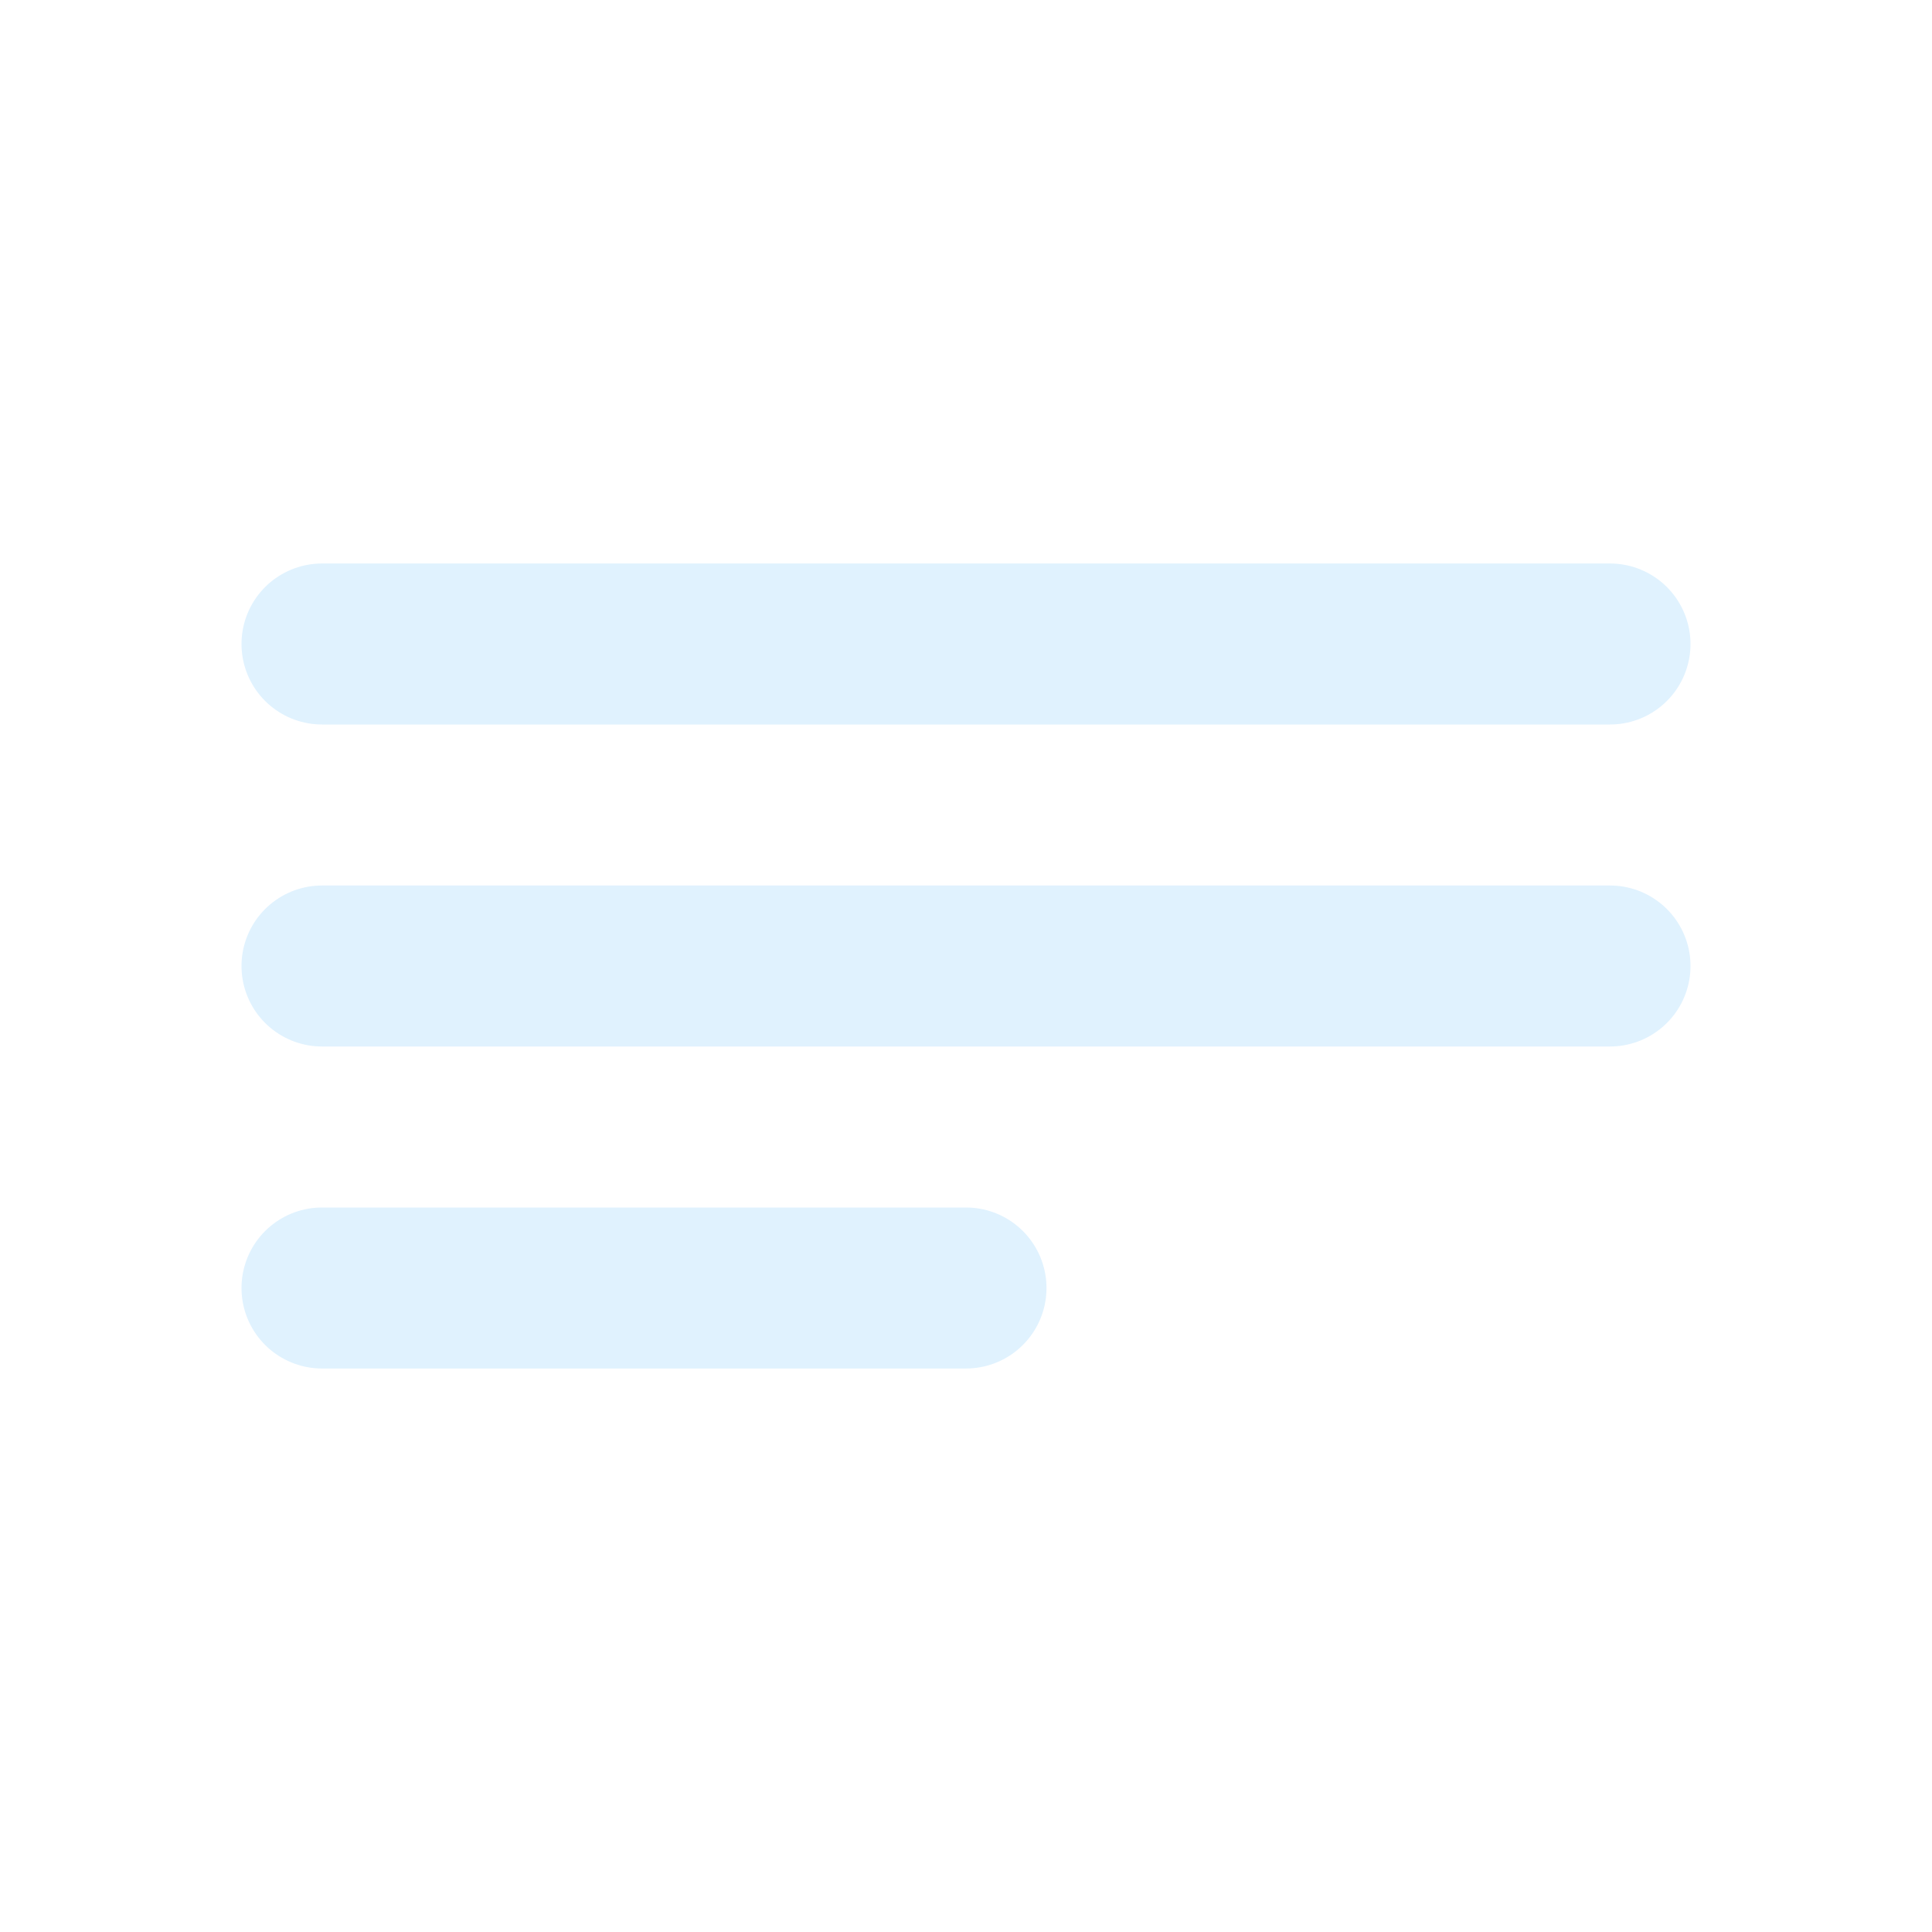
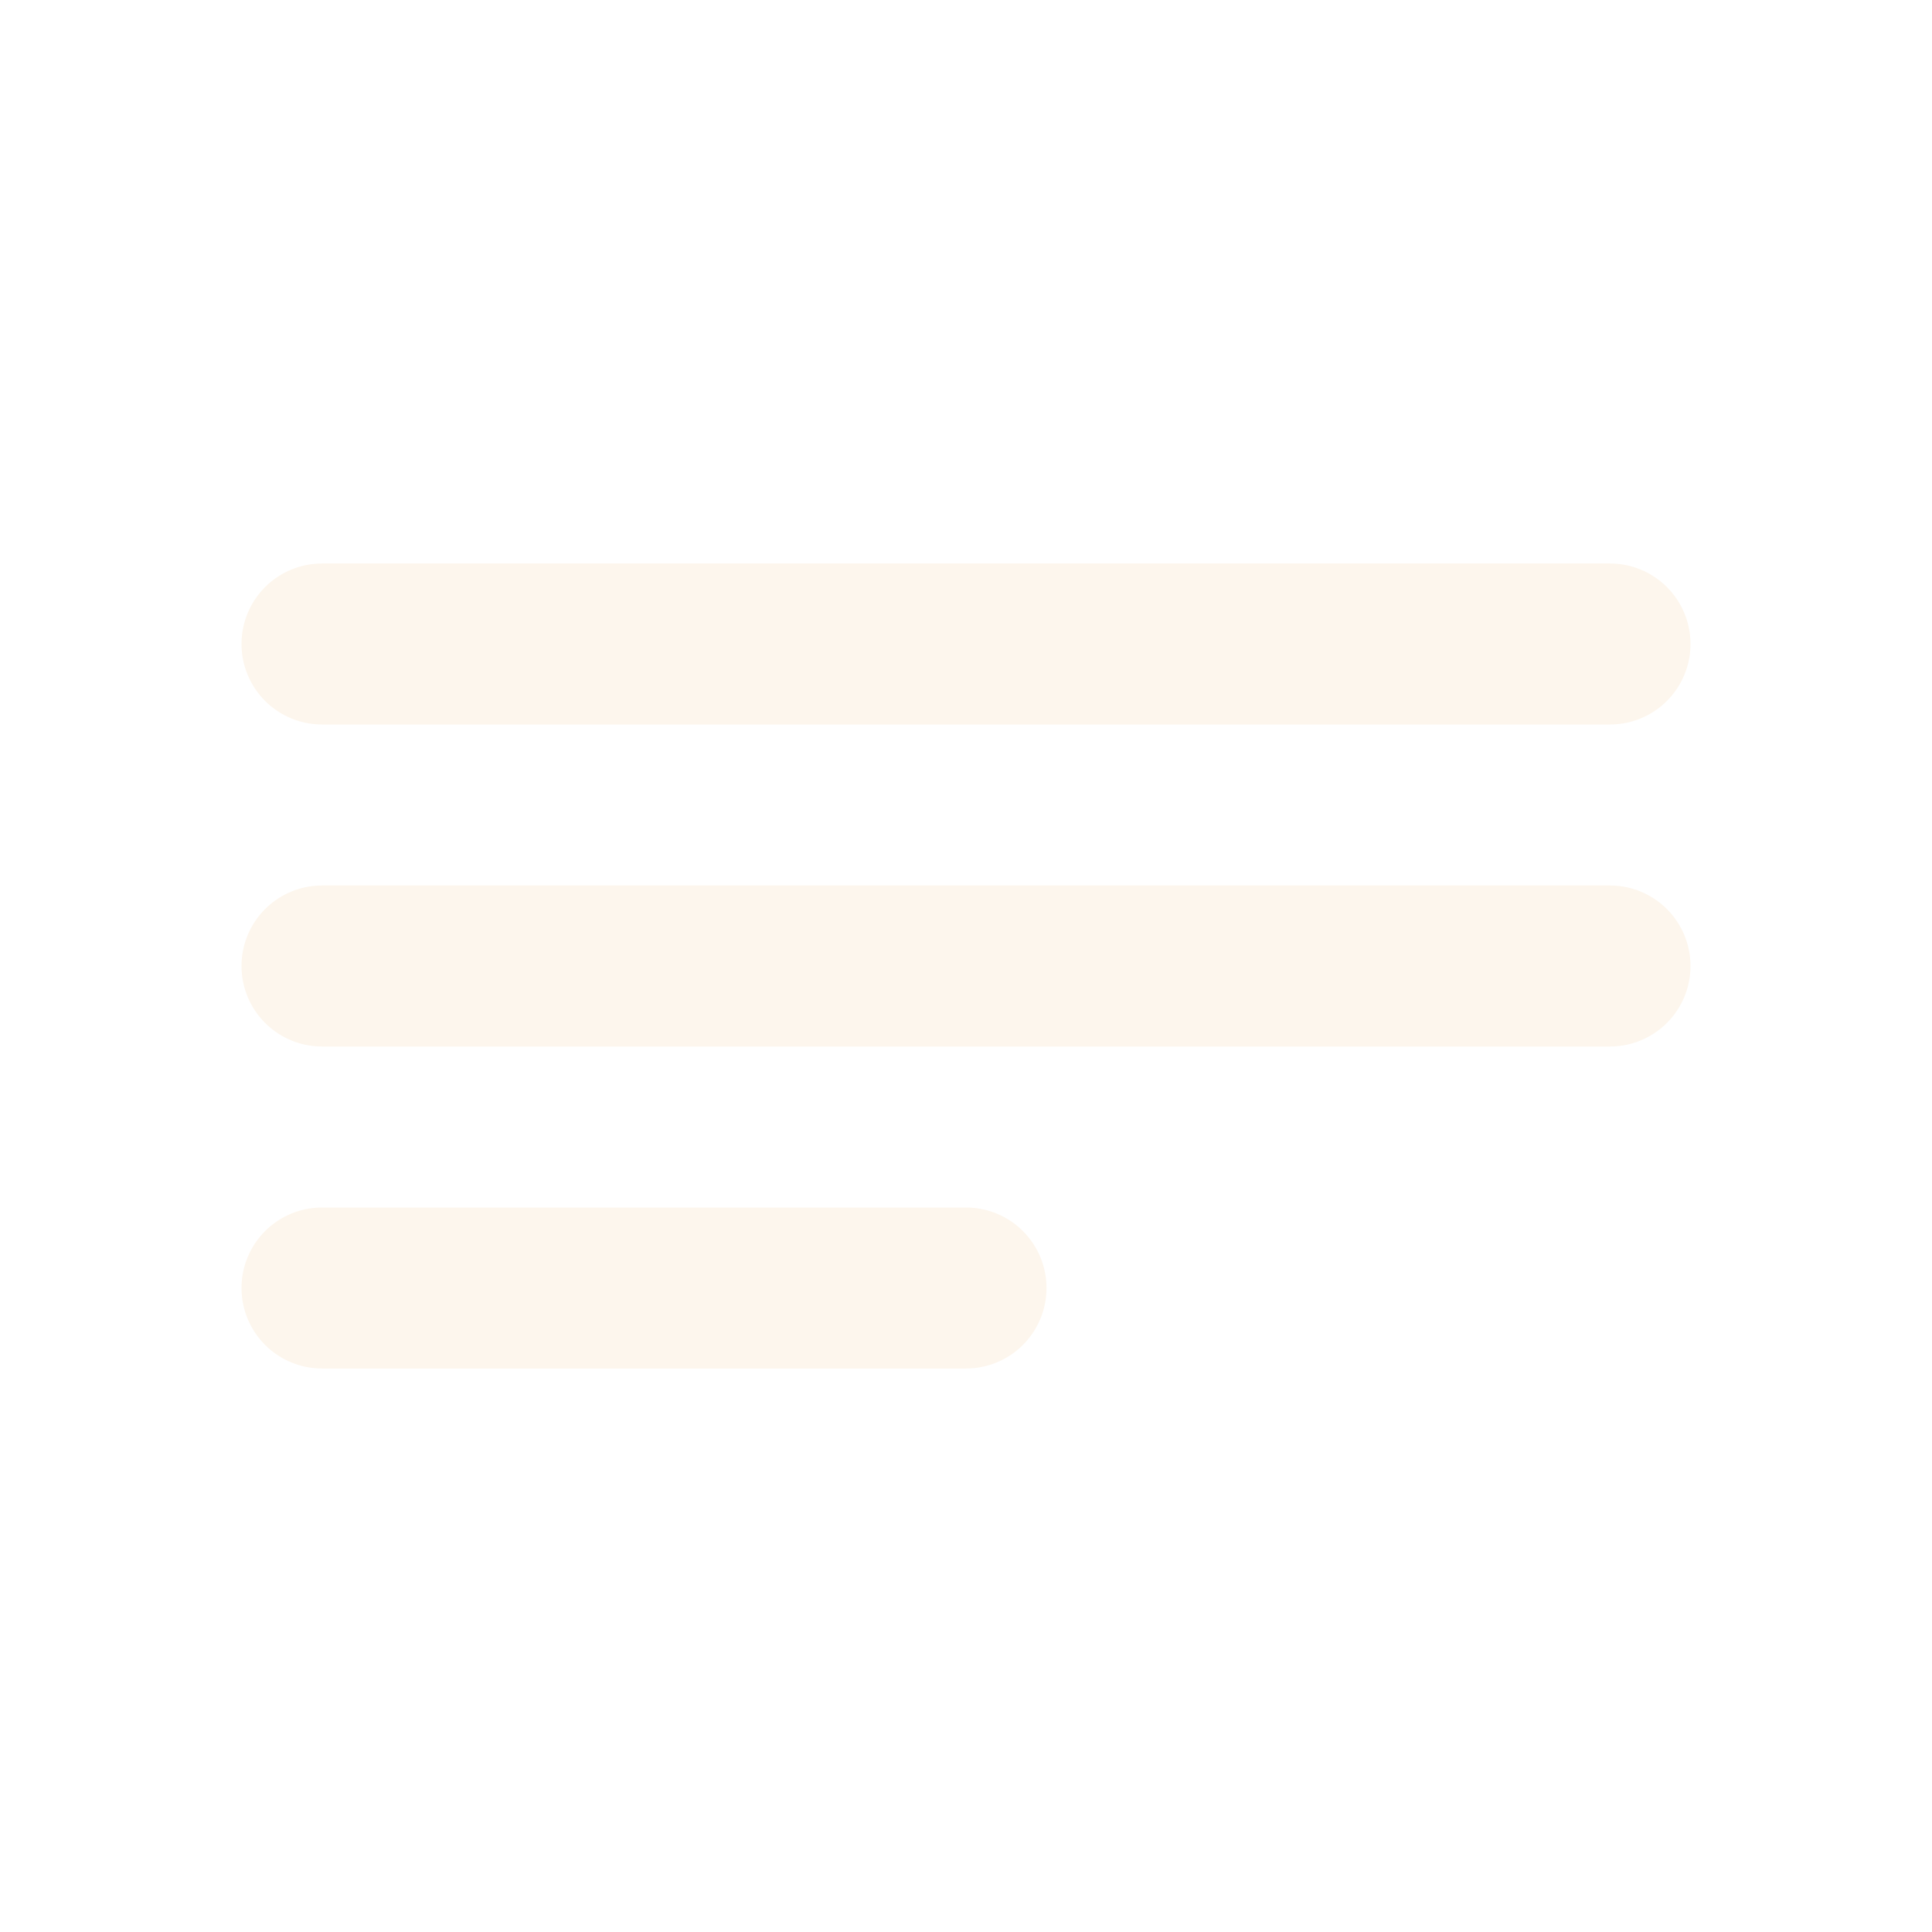
- <svg xmlns="http://www.w3.org/2000/svg" width="50px" height="50px" viewBox="0 0 24 24" fill="none">
-   <path d="M4 12H20M4 8H20M4 16H12" stroke="#e0f2fe" stroke-width="2" stroke-linecap="round" stroke-linejoin="round" />
+ <svg xmlns="http://www.w3.org/2000/svg" width="800px" height="800px" viewBox="0 0 24 24" fill="none">
+   <g id="SVGRepo_bgCarrier" stroke-width="0" />
+   <g id="SVGRepo_tracerCarrier" stroke-linecap="round" stroke-linejoin="round" />
+   <g id="SVGRepo_iconCarrier">
+     <path d="M4 12H20M4 8H20M4 16H12" stroke="#FDF6ED" stroke-width="2" stroke-linecap="round" stroke-linejoin="round" />
+   </g>
</svg>
